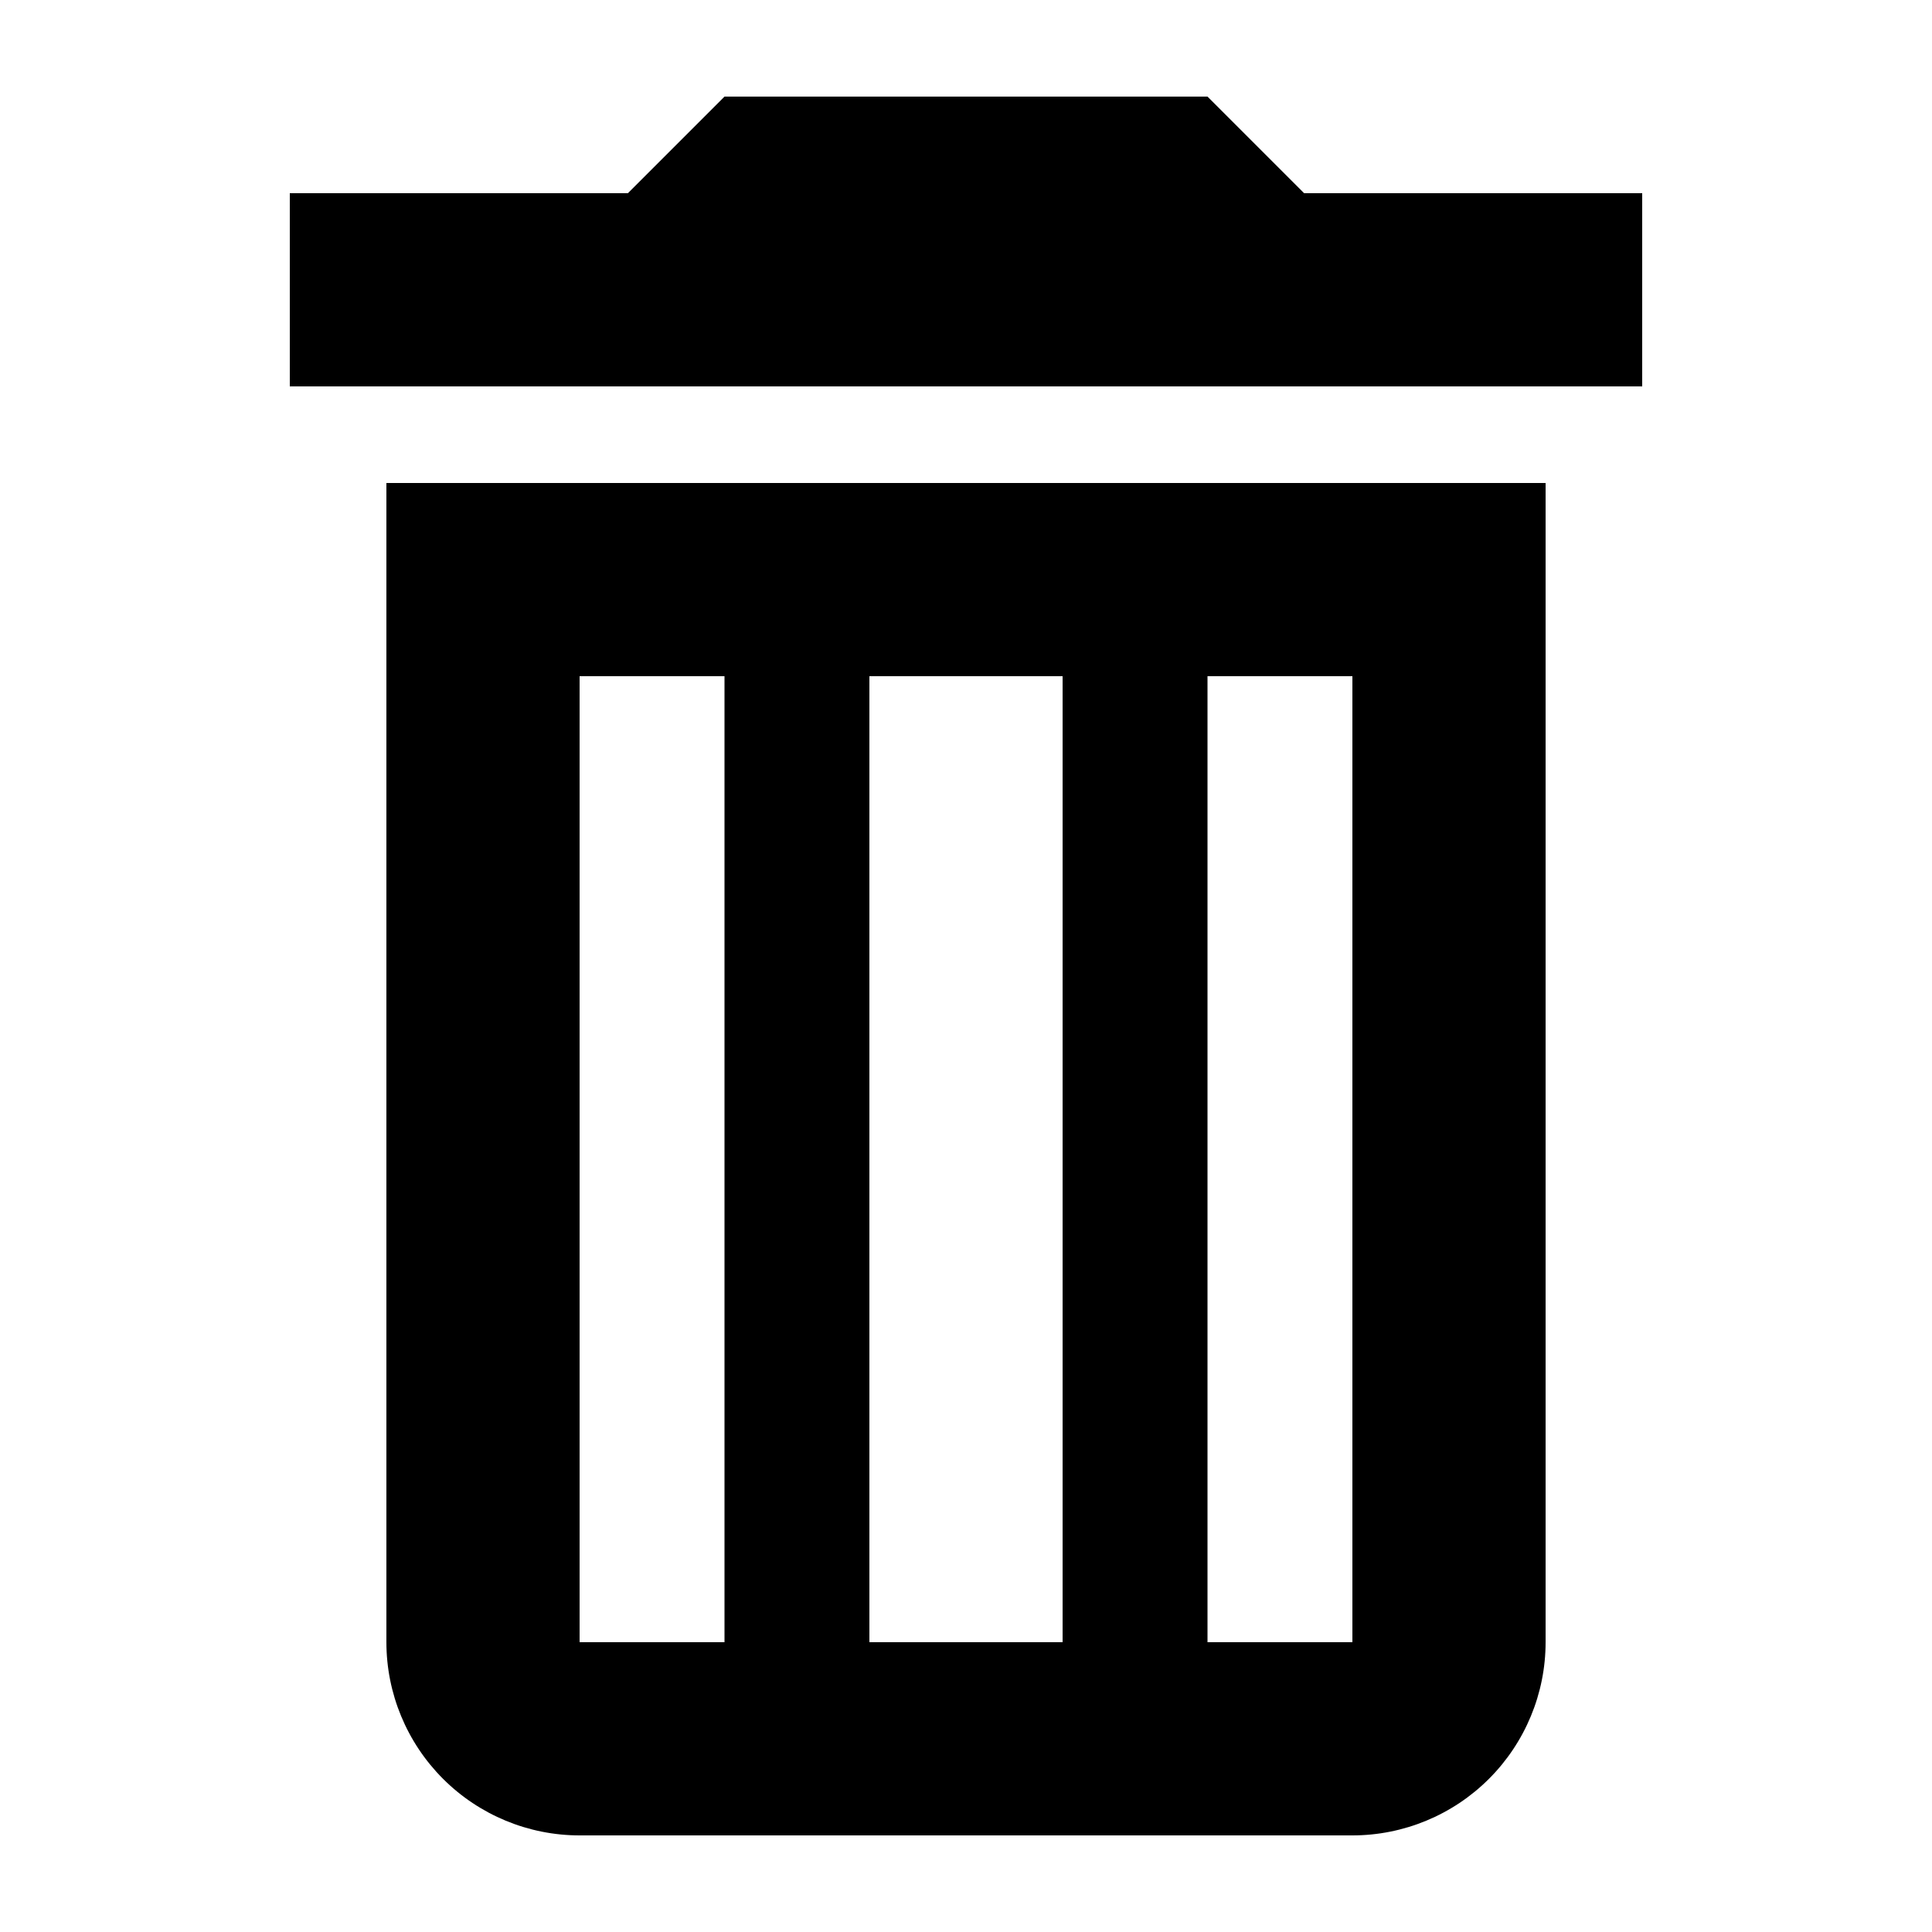
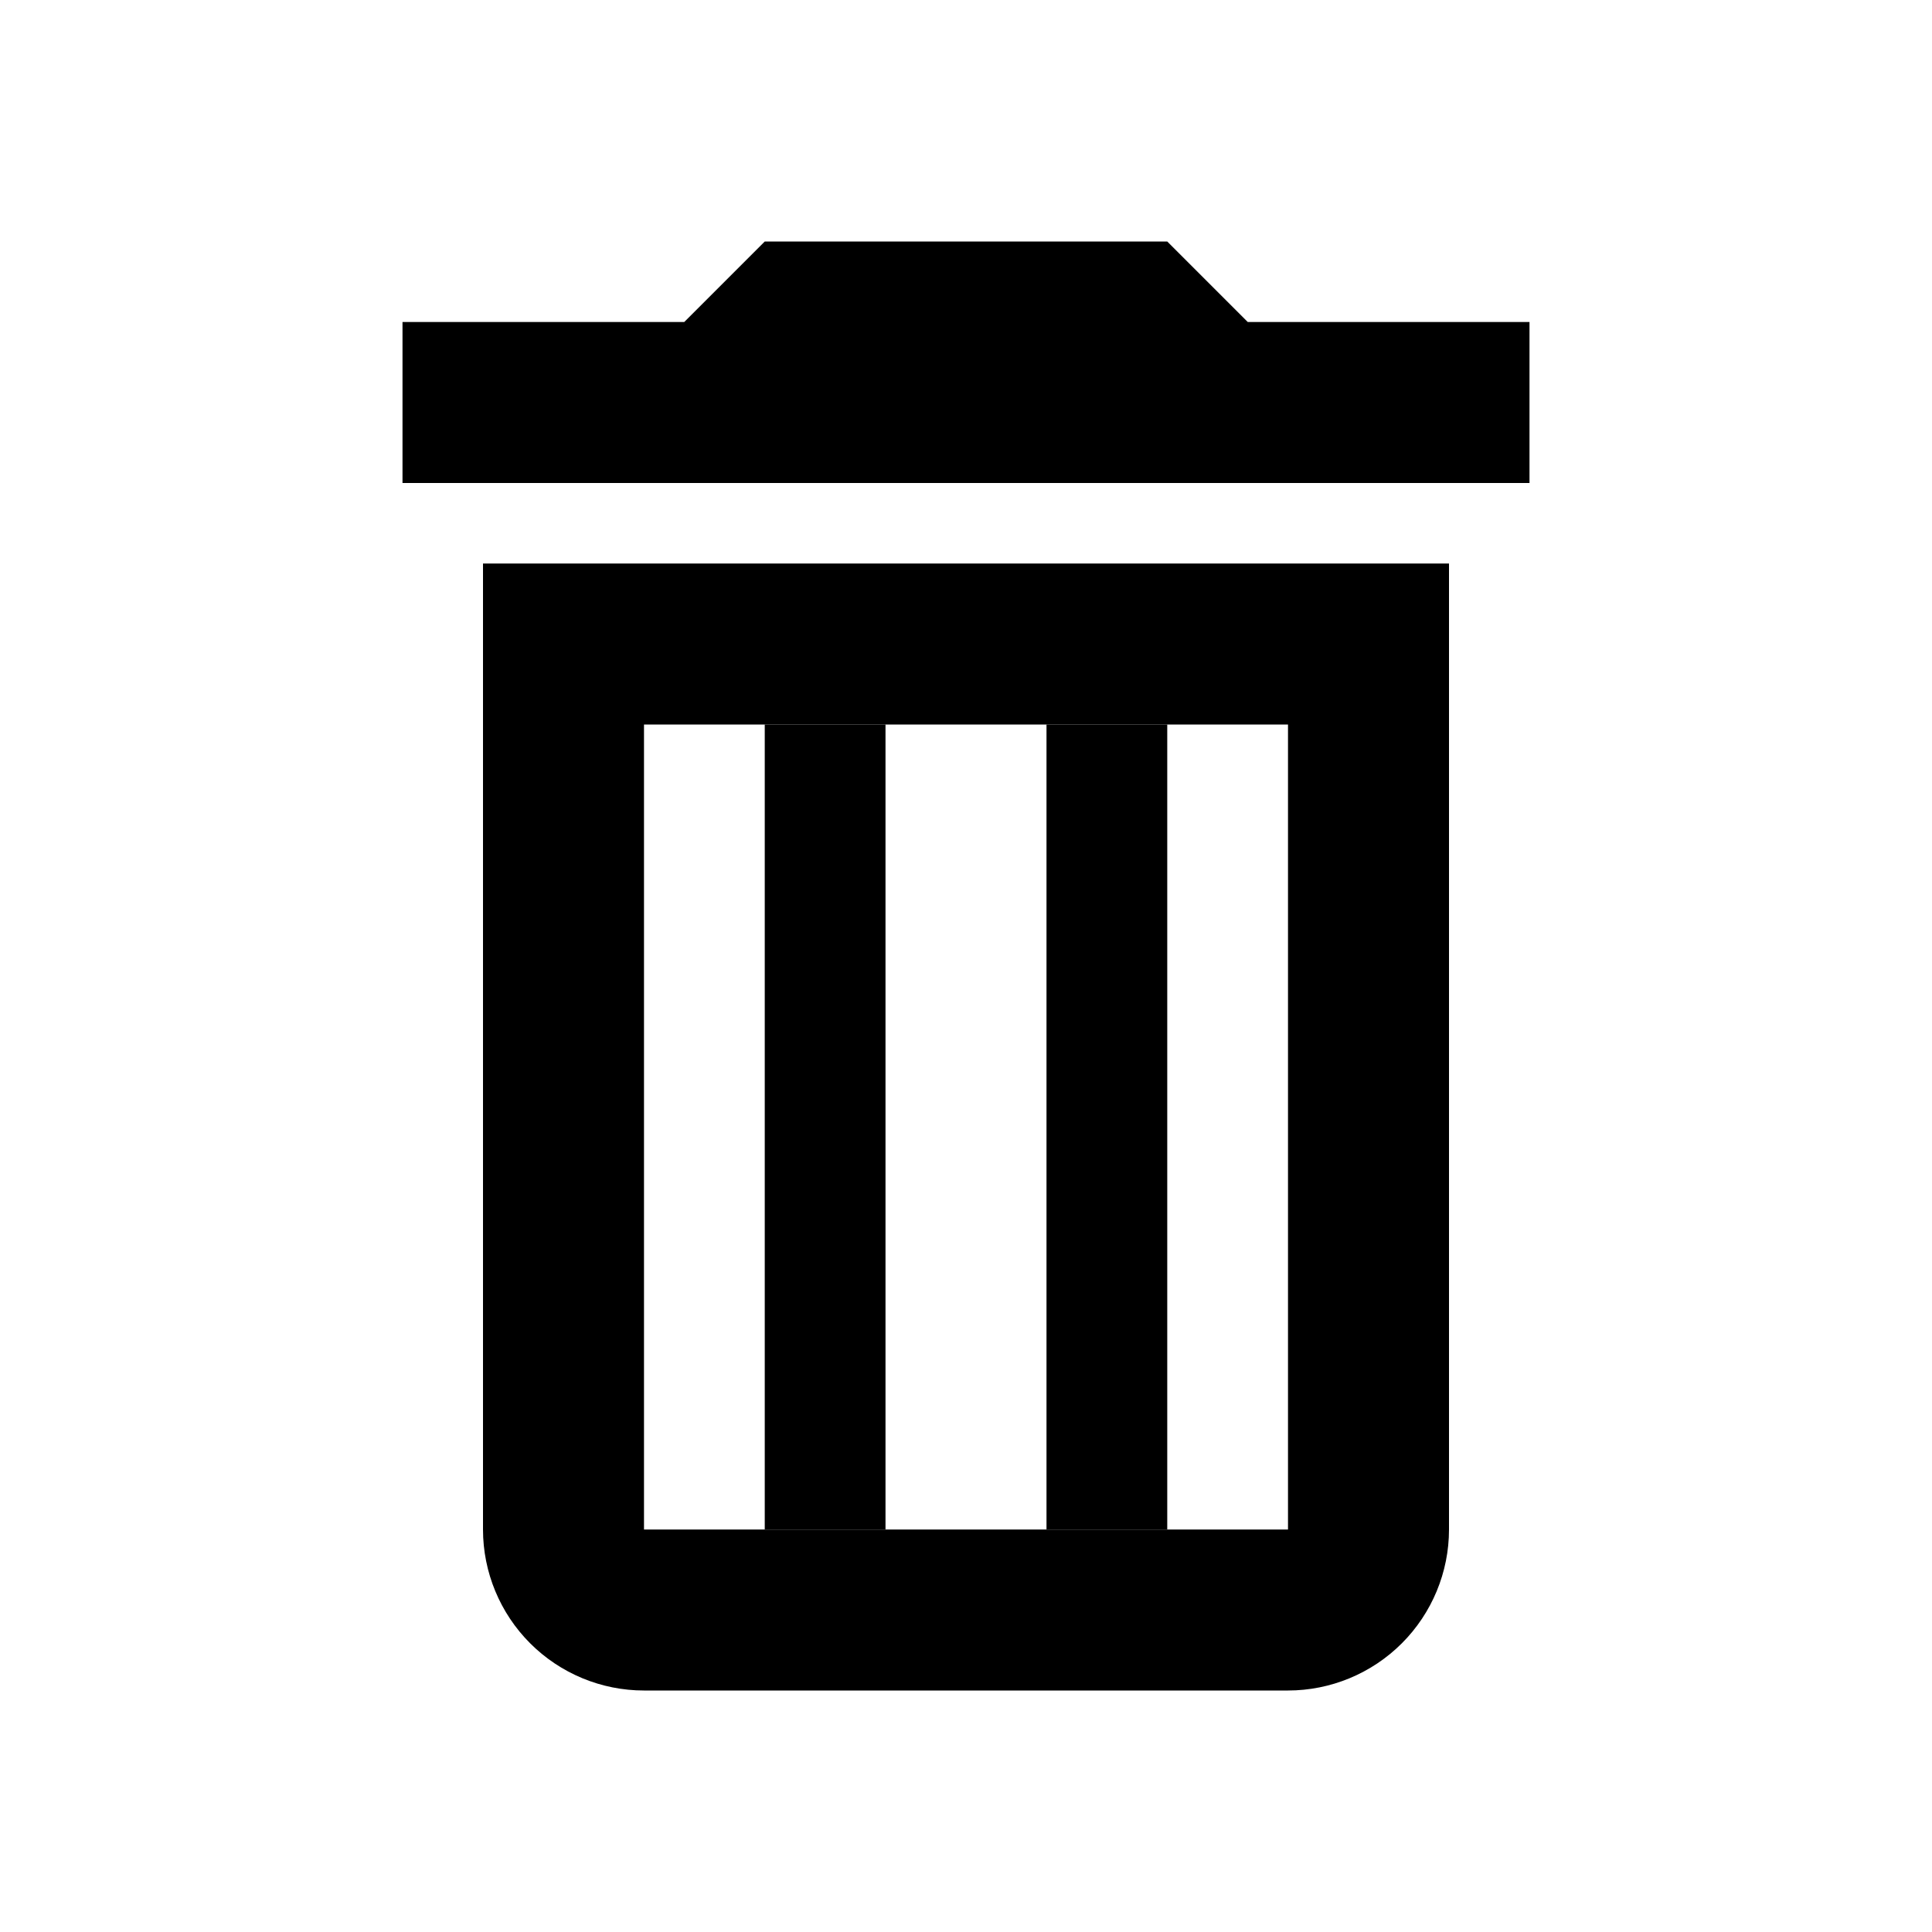
- <svg xmlns="http://www.w3.org/2000/svg" width="20" height="20" viewBox="0 0 20 20" fill="none">
-   <path d="M4 17C4 17.53 4.211 18.039 4.586 18.414C4.961 18.789 5.47 19 6 19H14C14.53 19 15.039 18.789 15.414 18.414C15.789 18.039 16 17.53 16 17V5H4V17ZM6 7H7.5H9H11H12.5H14V17H12.5H11H9H7.5H6V7ZM13.5 2L12.5 1H7.5L6.5 2H3V4H17V2H13.5Z" fill="black" />
-   <path d="M7.5 7V17H9V7H7.5Z" fill="black" />
-   <path d="M12.5 17V7H11V17H12.5Z" fill="black" />
+ <svg xmlns="http://www.w3.org/2000/svg" width="24" height="24" viewBox="0 0 24 24" fill="none">
+   <path d="M6 19C6 19.53 6.211 20.039 6.586 20.414C6.961 20.789 7.47 21 8 21H16C16.53 21 17.039 20.789 17.414 20.414C17.789 20.039 18 19.53 18 19V7H6V19ZM8 9H9.5H11H13H14.5H16V19H14.5H13H11H9.5H8V9ZM15.5 4L14.5 3H9.5L8.5 4H5V6H19V4H15.5Z" fill="black" />
+   <path d="M9.5 9V19H11V9H9.5Z" fill="black" />
+   <path d="M14.5 19V9H13V19H14.5Z" fill="black" />
</svg>
